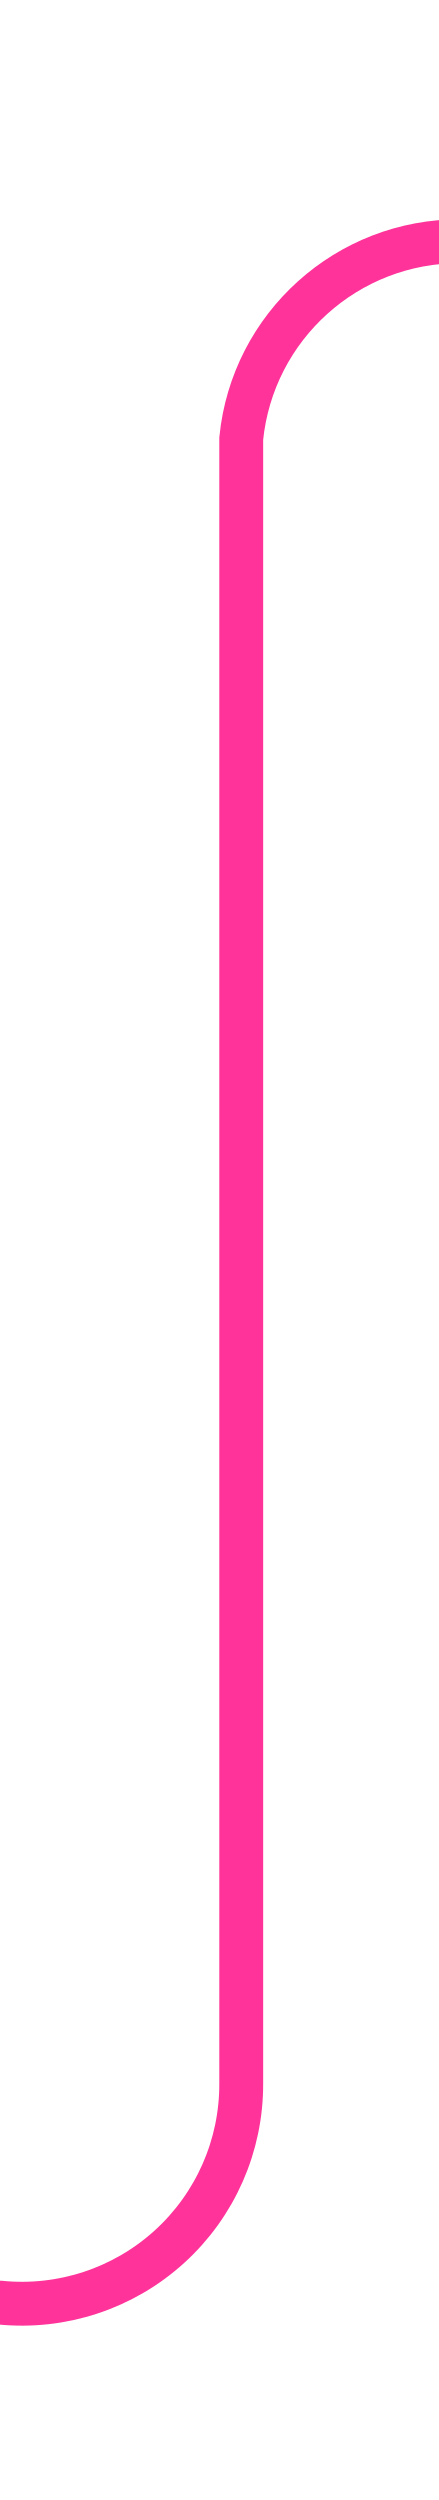
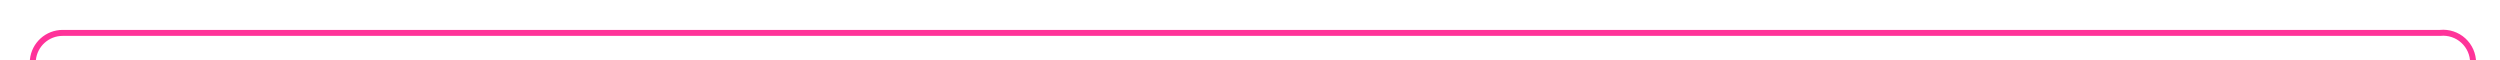
- <svg xmlns="http://www.w3.org/2000/svg" version="1.1" width="10px" height="57px" preserveAspectRatio="xMidYMin meet" viewBox="856 1675  8 57">
-   <path d="M 732 1727.5  L 855 1727.5  A 5 5 0 0 0 860.5 1722.5 L 860.5 1685  A 5 5 0 0 1 865.5 1680.5 L 914 1680.5  A 5 5 0 0 1 919.5 1685.5 L 919.5 1695  " stroke-width="1" stroke="#ff3399" fill="none" />
-   <path d="M 734 1724.5  A 3 3 0 0 0 731 1727.5 A 3 3 0 0 0 734 1730.5 A 3 3 0 0 0 737 1727.5 A 3 3 0 0 0 734 1724.5 Z " fill-rule="nonzero" fill="#ff3399" stroke="none" />
+ <svg xmlns="http://www.w3.org/2000/svg" version="1.1" width="418px" height="10px" preserveAspectRatio="xMinYMid meet" viewBox="103 686  418 8">
+   <path d="M 108.5 704  L 108.5 695  A 5 5 0 0 1 113.5 690.5 L 511 690.5  A 5 5 0 0 1 516.5 695.5 L 516.5 704  " stroke-width="1" stroke="#ff3399" fill="none" />
+   <path d="M 108.5 699  A 3 3 0 0 0 105.5 702 A 3 3 0 0 0 108.5 705 A 3 3 0 0 0 111.5 702 A 3 3 0 0 0 108.5 699 Z " fill-rule="nonzero" fill="#ff3399" stroke="none" />
</svg>
